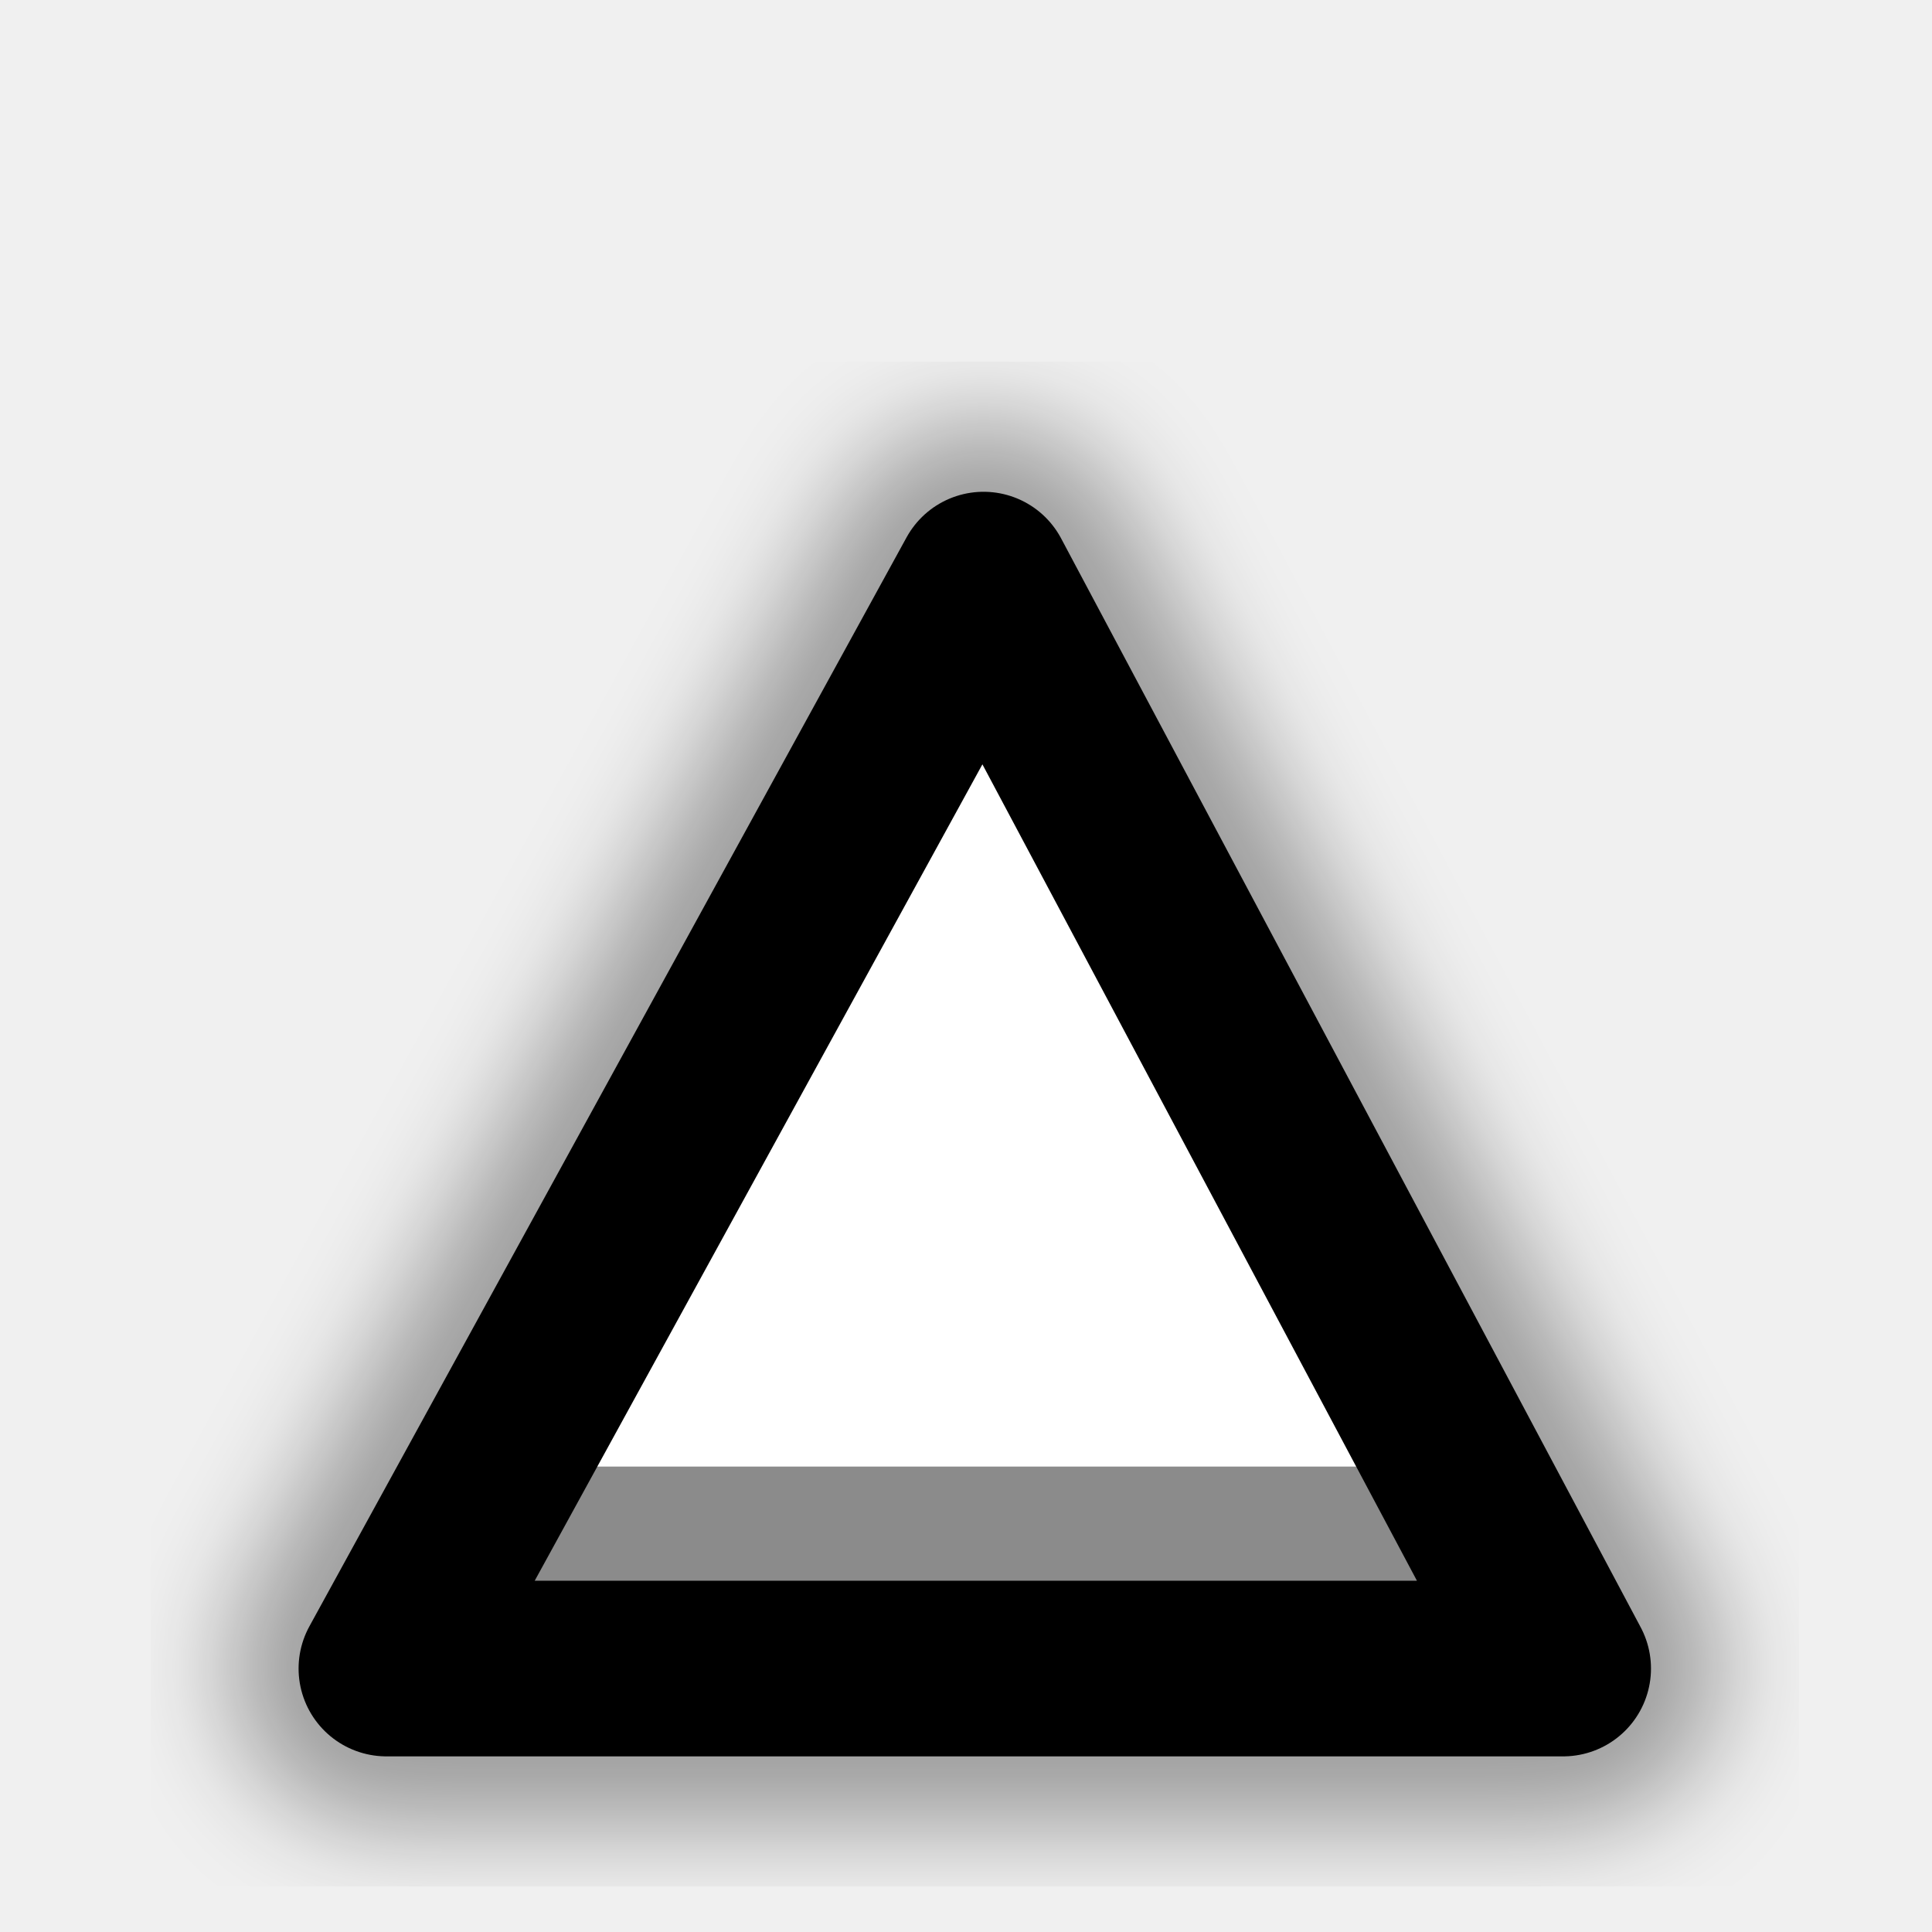
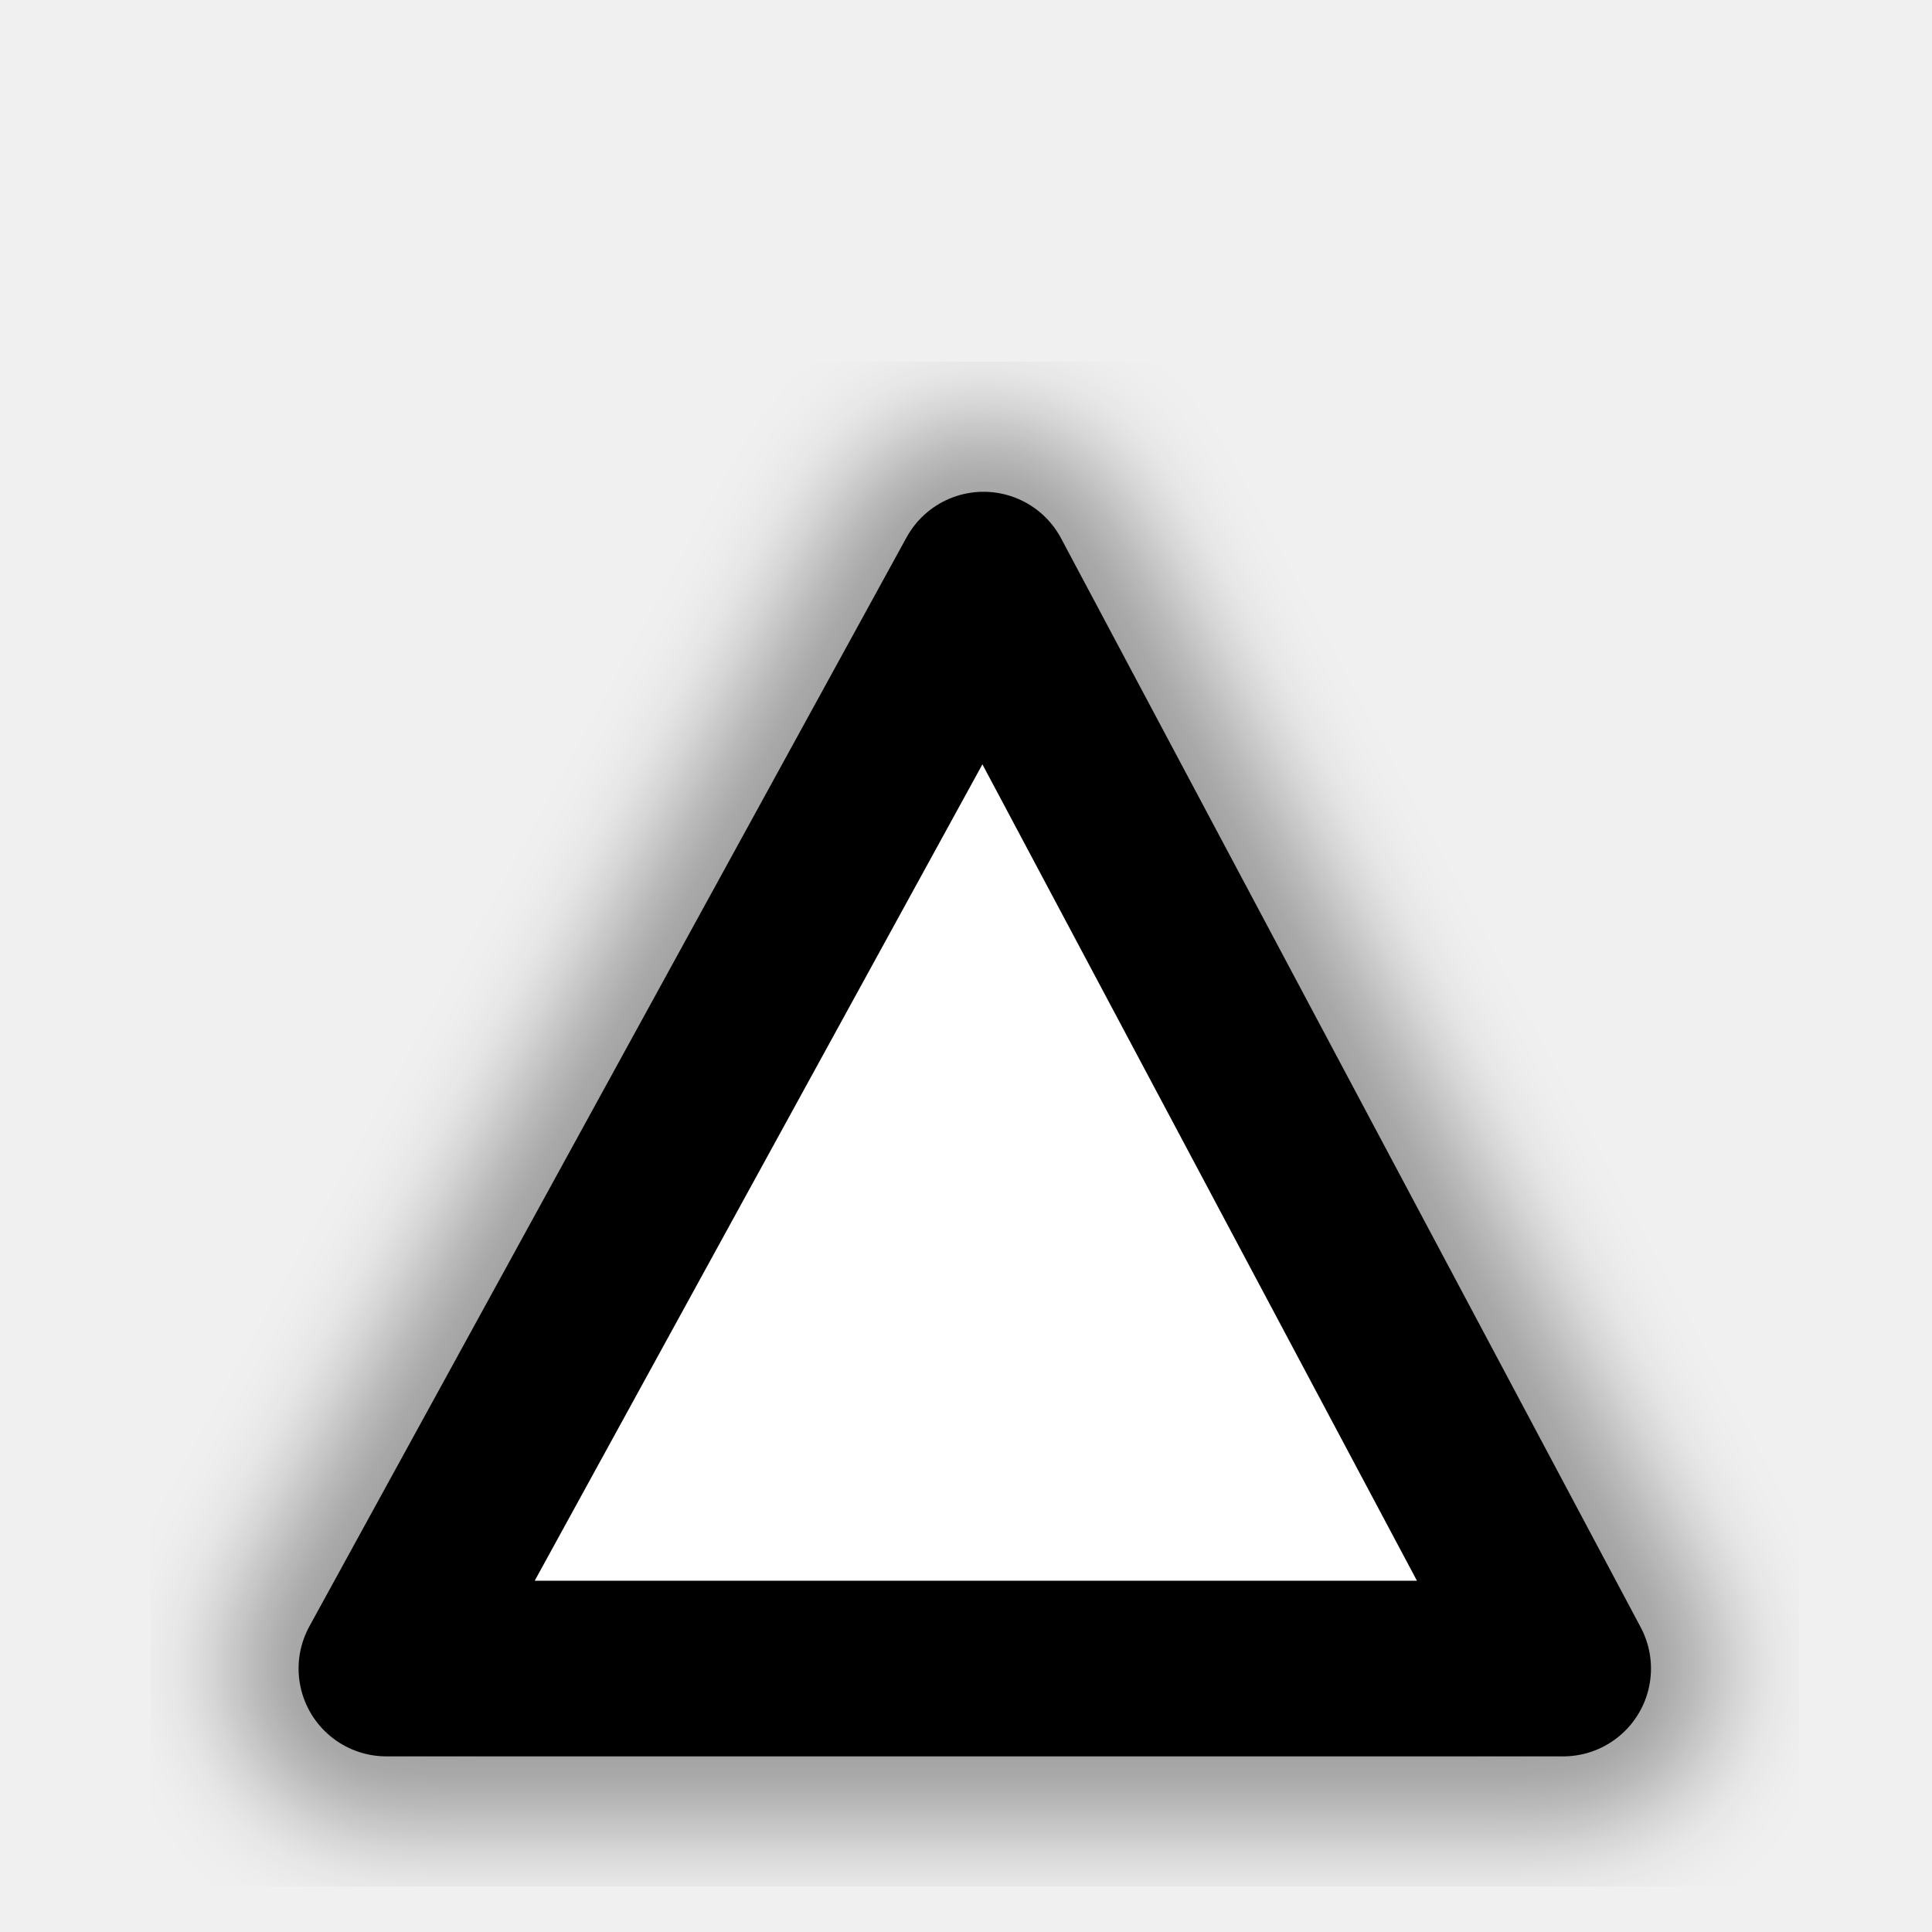
<svg xmlns="http://www.w3.org/2000/svg" viewBox="0 0 22 22" width="22" height="22">
  <defs>
    <path id="arrow" d="M11.2,6.6 L4.4,19 L17.8,19 Z" />
-     <clipPath id="inside">
-       <use href="#arrow" />
-     </clipPath>
    <filter id="soft" x="-20%" y="-20%" width="140%" height="140%">
      <feGaussianBlur stdDeviation="0.6" />
    </filter>
    <use id="halo" href="#arrow" fill="none" stroke="#000000" stroke-opacity="0.35" stroke-width="3.6" stroke-linejoin="round" filter="url(#soft)" />
-     <g id="back" clip-path="url(#inside)">
-       <line x1="4.4" y1="19" x2="17.8" y2="19" stroke-width="4.6" />
-     </g>
    <use id="outline" href="#arrow" fill="none" stroke="#000000" stroke-width="2" stroke-linejoin="round" />
  </defs>
  <g id="normal" class="state">
    <use href="#halo" />
    <use href="#arrow" fill="#FFFFFF" />
-     <use href="#back" stroke="#8B8B8B" />
    <use href="#outline" />
  </g>
  <g id="rollover" class="state" display="none">
    <use href="#halo" />
    <use href="#arrow" fill="#838383" />
-     <use href="#back" stroke="#8B8B8B" />
    <use href="#outline" />
  </g>
  <g id="depress" class="state" display="none">
    <use href="#halo" />
    <use href="#arrow" fill="#000000" />
-     <use href="#back" stroke="#000000" />
    <use href="#outline" />
  </g>
</svg>
